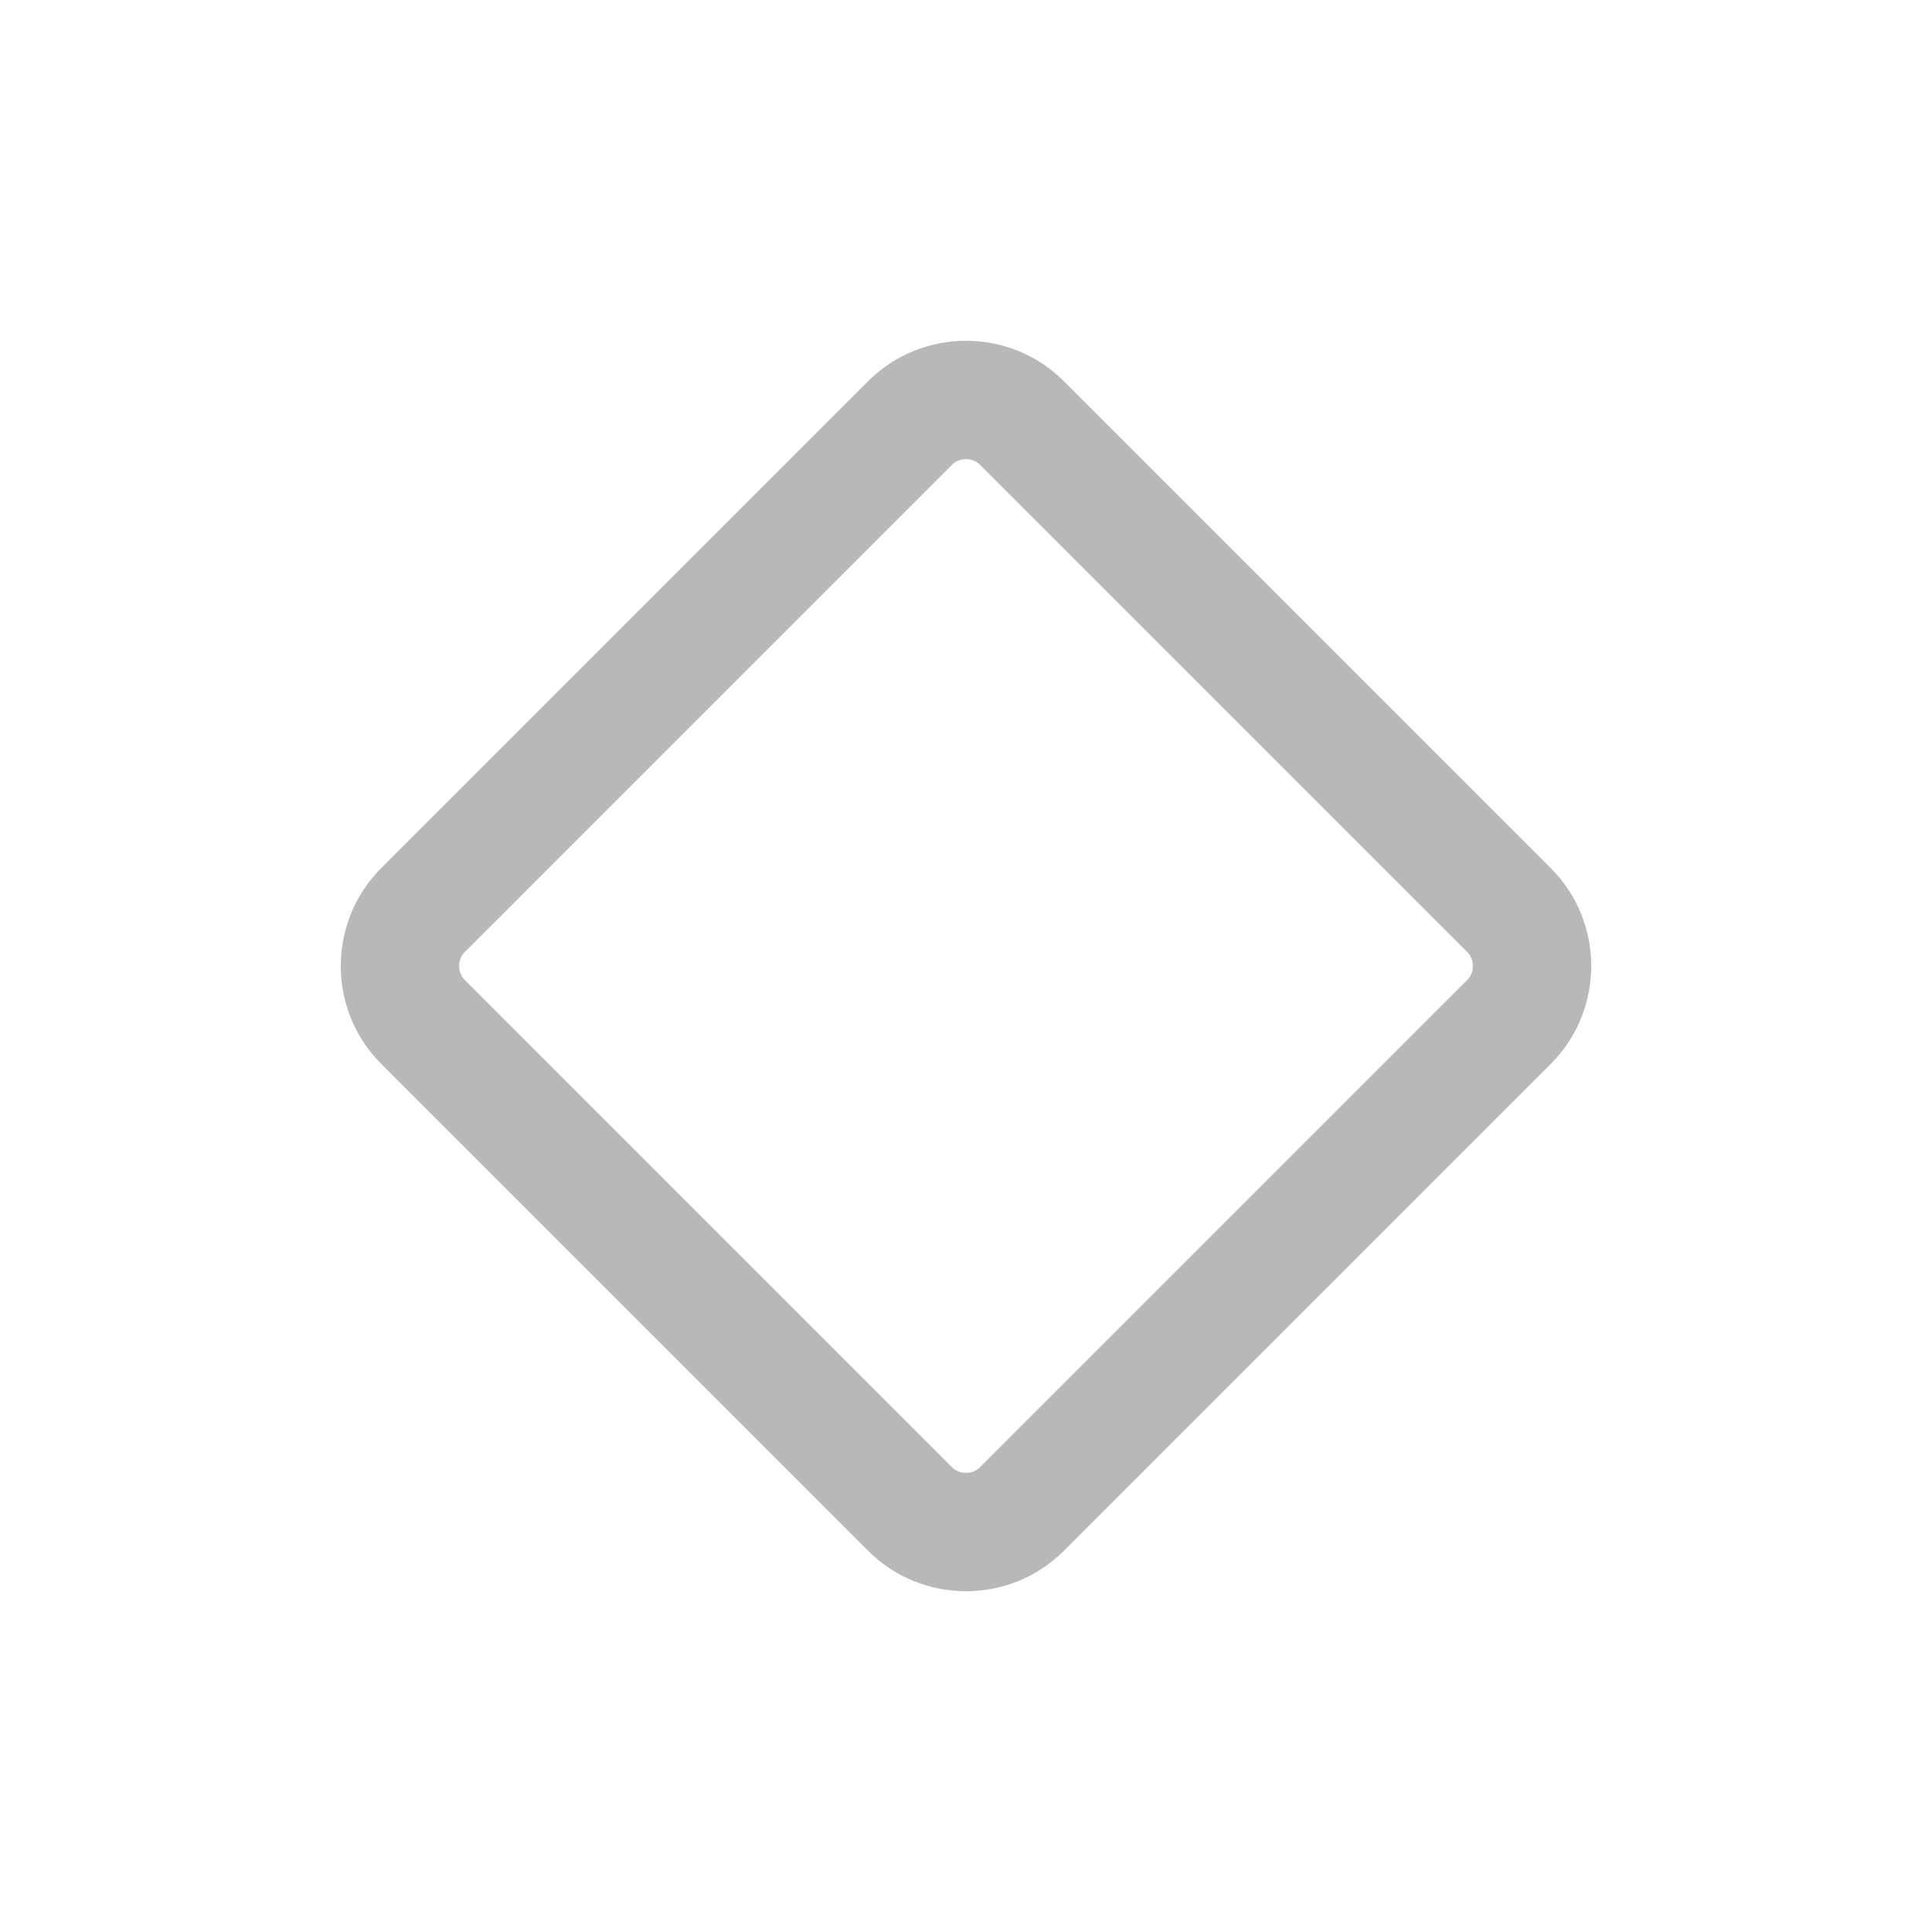
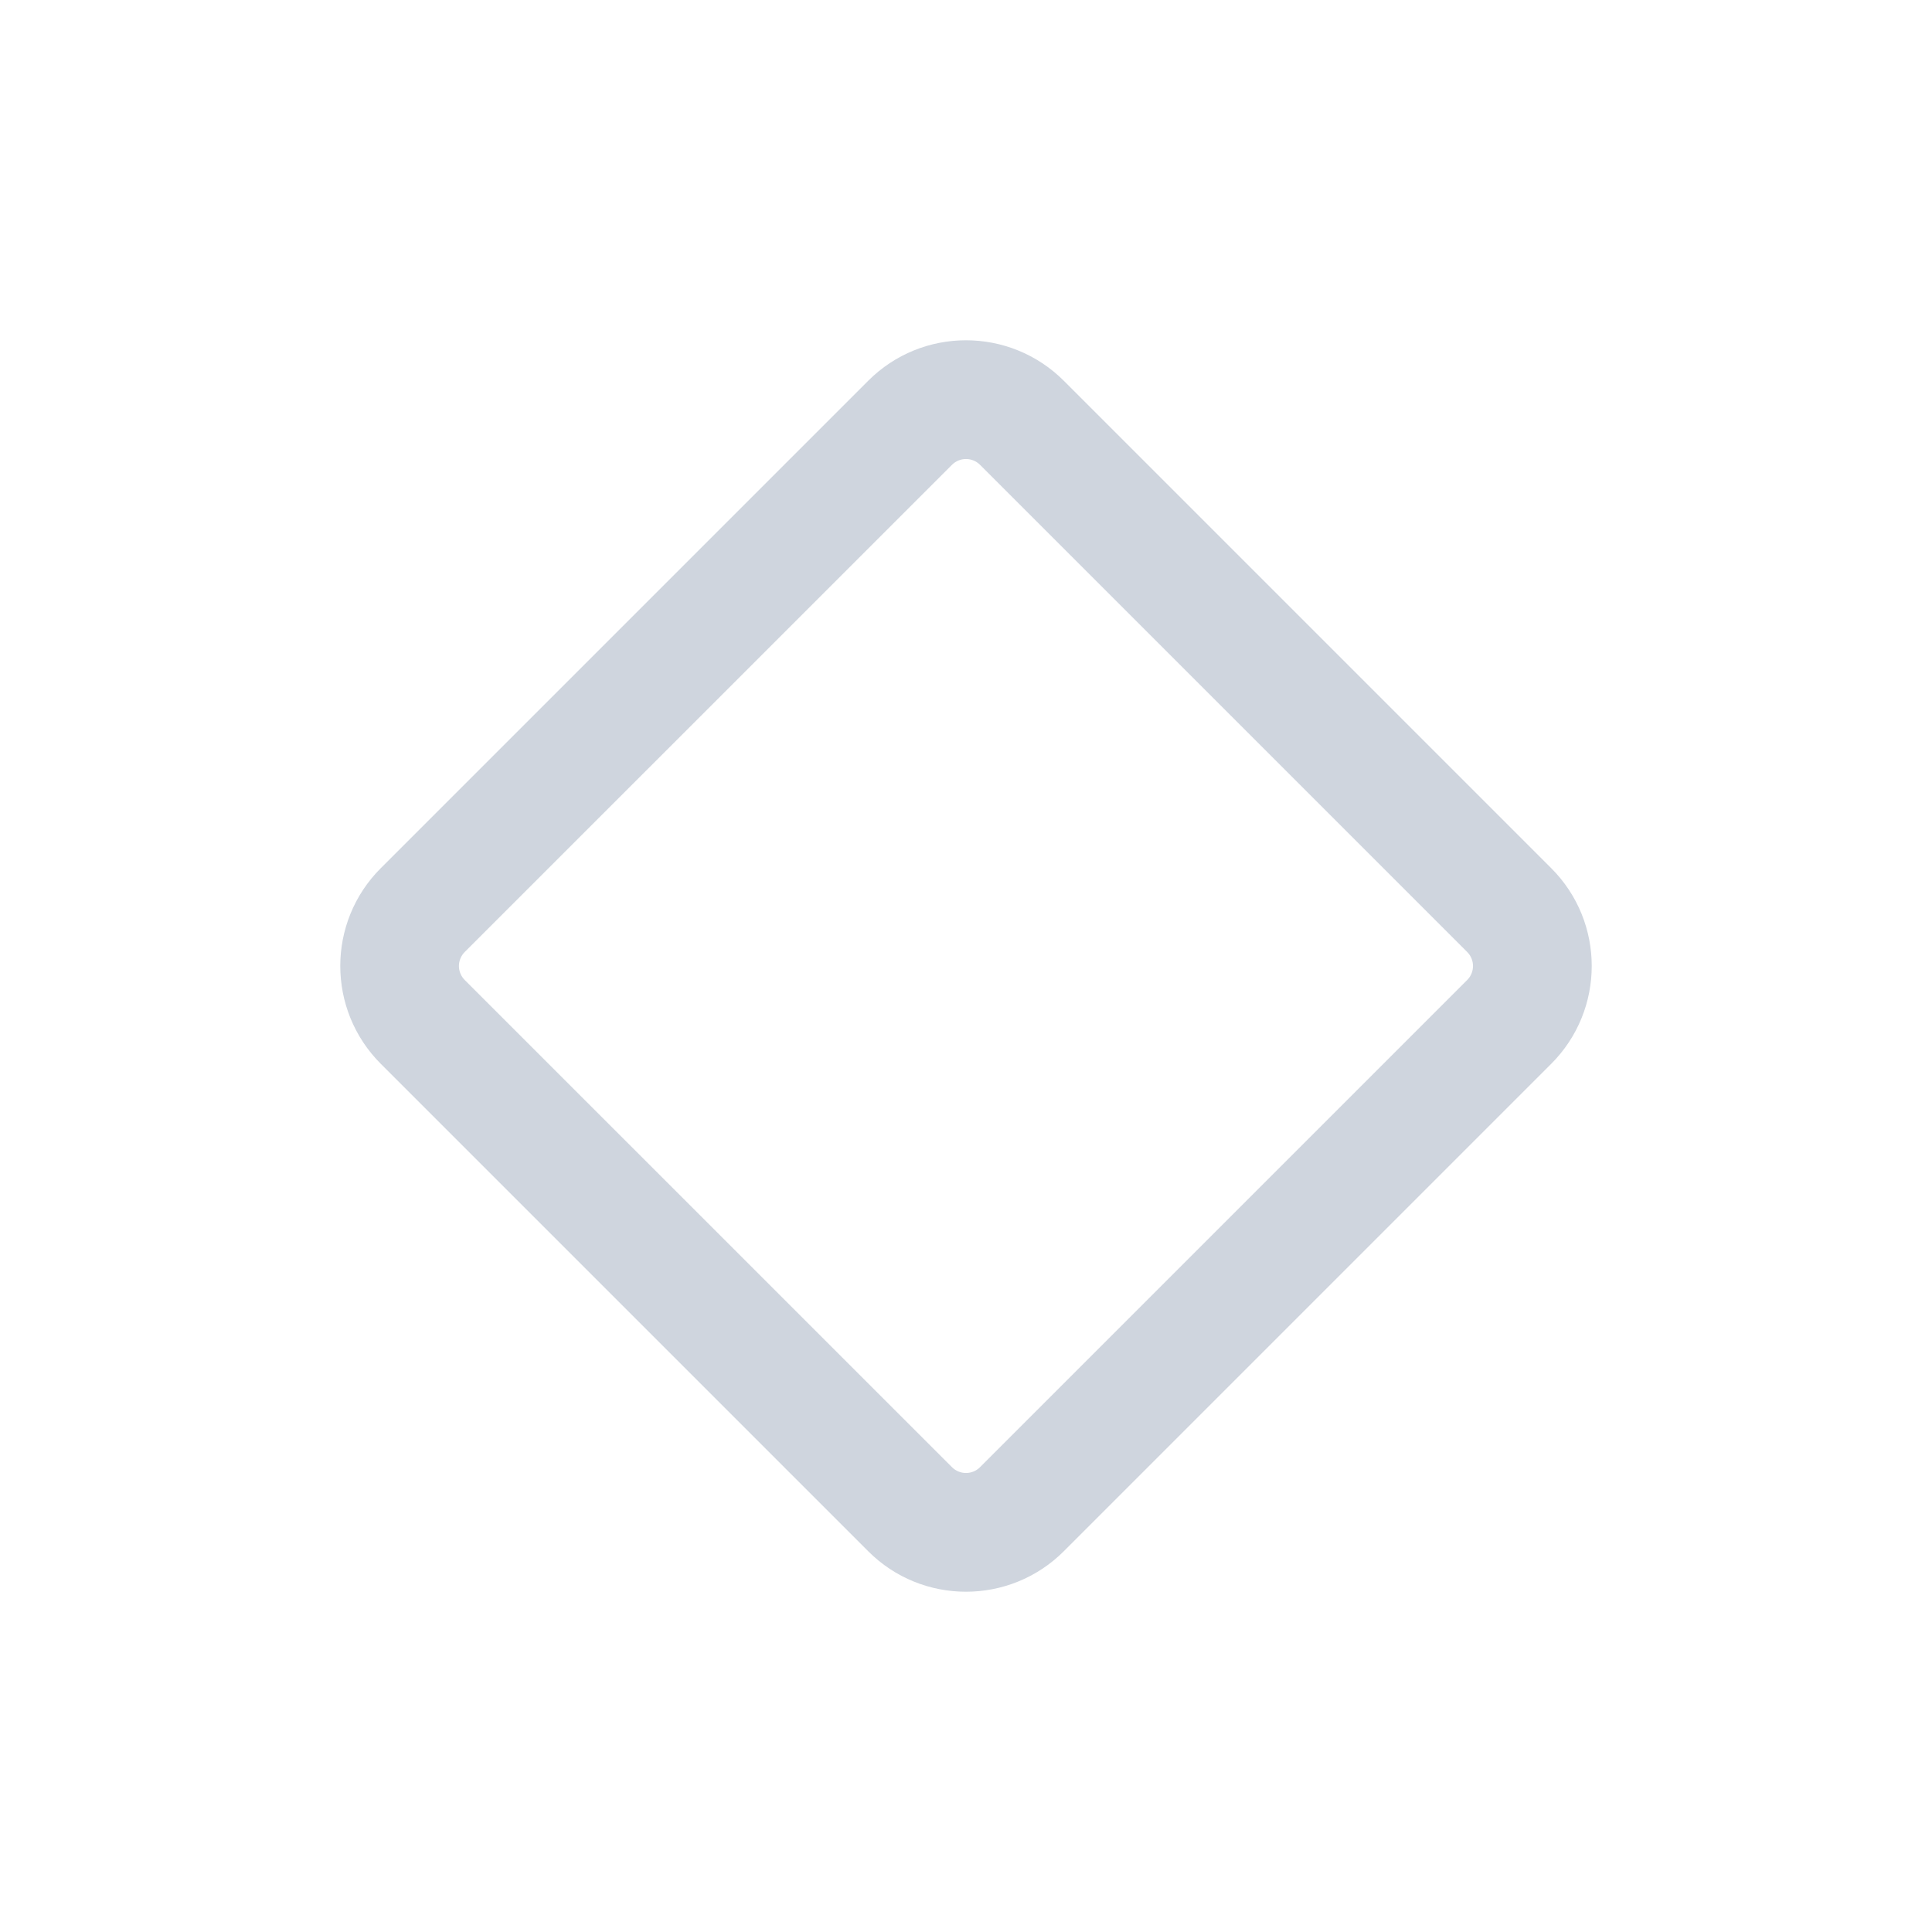
- <svg xmlns="http://www.w3.org/2000/svg" width="18" height="18" viewBox="0 0 18 18" fill="none">
-   <path fill-rule="evenodd" clip-rule="evenodd" d="M3.55 9.91C3.05 9.41 3.05 8.59 3.55 8.09L8.09 3.55C8.59 3.05 9.41 3.05 9.91 3.55L14.45 8.09C14.95 8.59 14.95 9.41 14.45 9.91L9.91 14.45C9.41 14.95 8.59 14.95 8.09 14.45L3.55 9.91ZM4.33 8.87C4.26 8.94 4.26 9.06 4.33 9.13L8.87 13.67C8.94 13.74 9.06 13.74 9.13 13.67L13.67 9.13C13.74 9.06 13.74 8.94 13.67 8.87L9.13 4.33C9.06 4.26 8.94 4.26 8.87 4.33L4.33 8.87Z" fill="#B8B8B8" />
+ <svg xmlns="http://www.w3.org/2000/svg" width="24" height="24" viewBox="0 0 24 24" fill="none">
+   <path fill-rule="evenodd" clip-rule="evenodd" d="M4.731 13.216C4.059 12.544 4.059 11.455 4.731 10.784L10.784 4.731C11.455 4.059 12.544 4.059 13.216 4.731L19.269 10.784C19.941 11.455 19.941 12.544 19.269 13.216L13.216 19.269C12.544 19.941 11.455 19.941 10.784 19.269L4.731 13.216ZM5.773 11.826C5.677 11.922 5.677 12.078 5.773 12.174L11.826 18.226C11.922 18.322 12.078 18.322 12.174 18.226L18.226 12.174C18.322 12.078 18.322 11.922 18.226 11.826L12.174 5.774C12.078 5.678 11.922 5.678 11.826 5.774L5.773 11.826Z" fill="#cfd5de" />
</svg>
